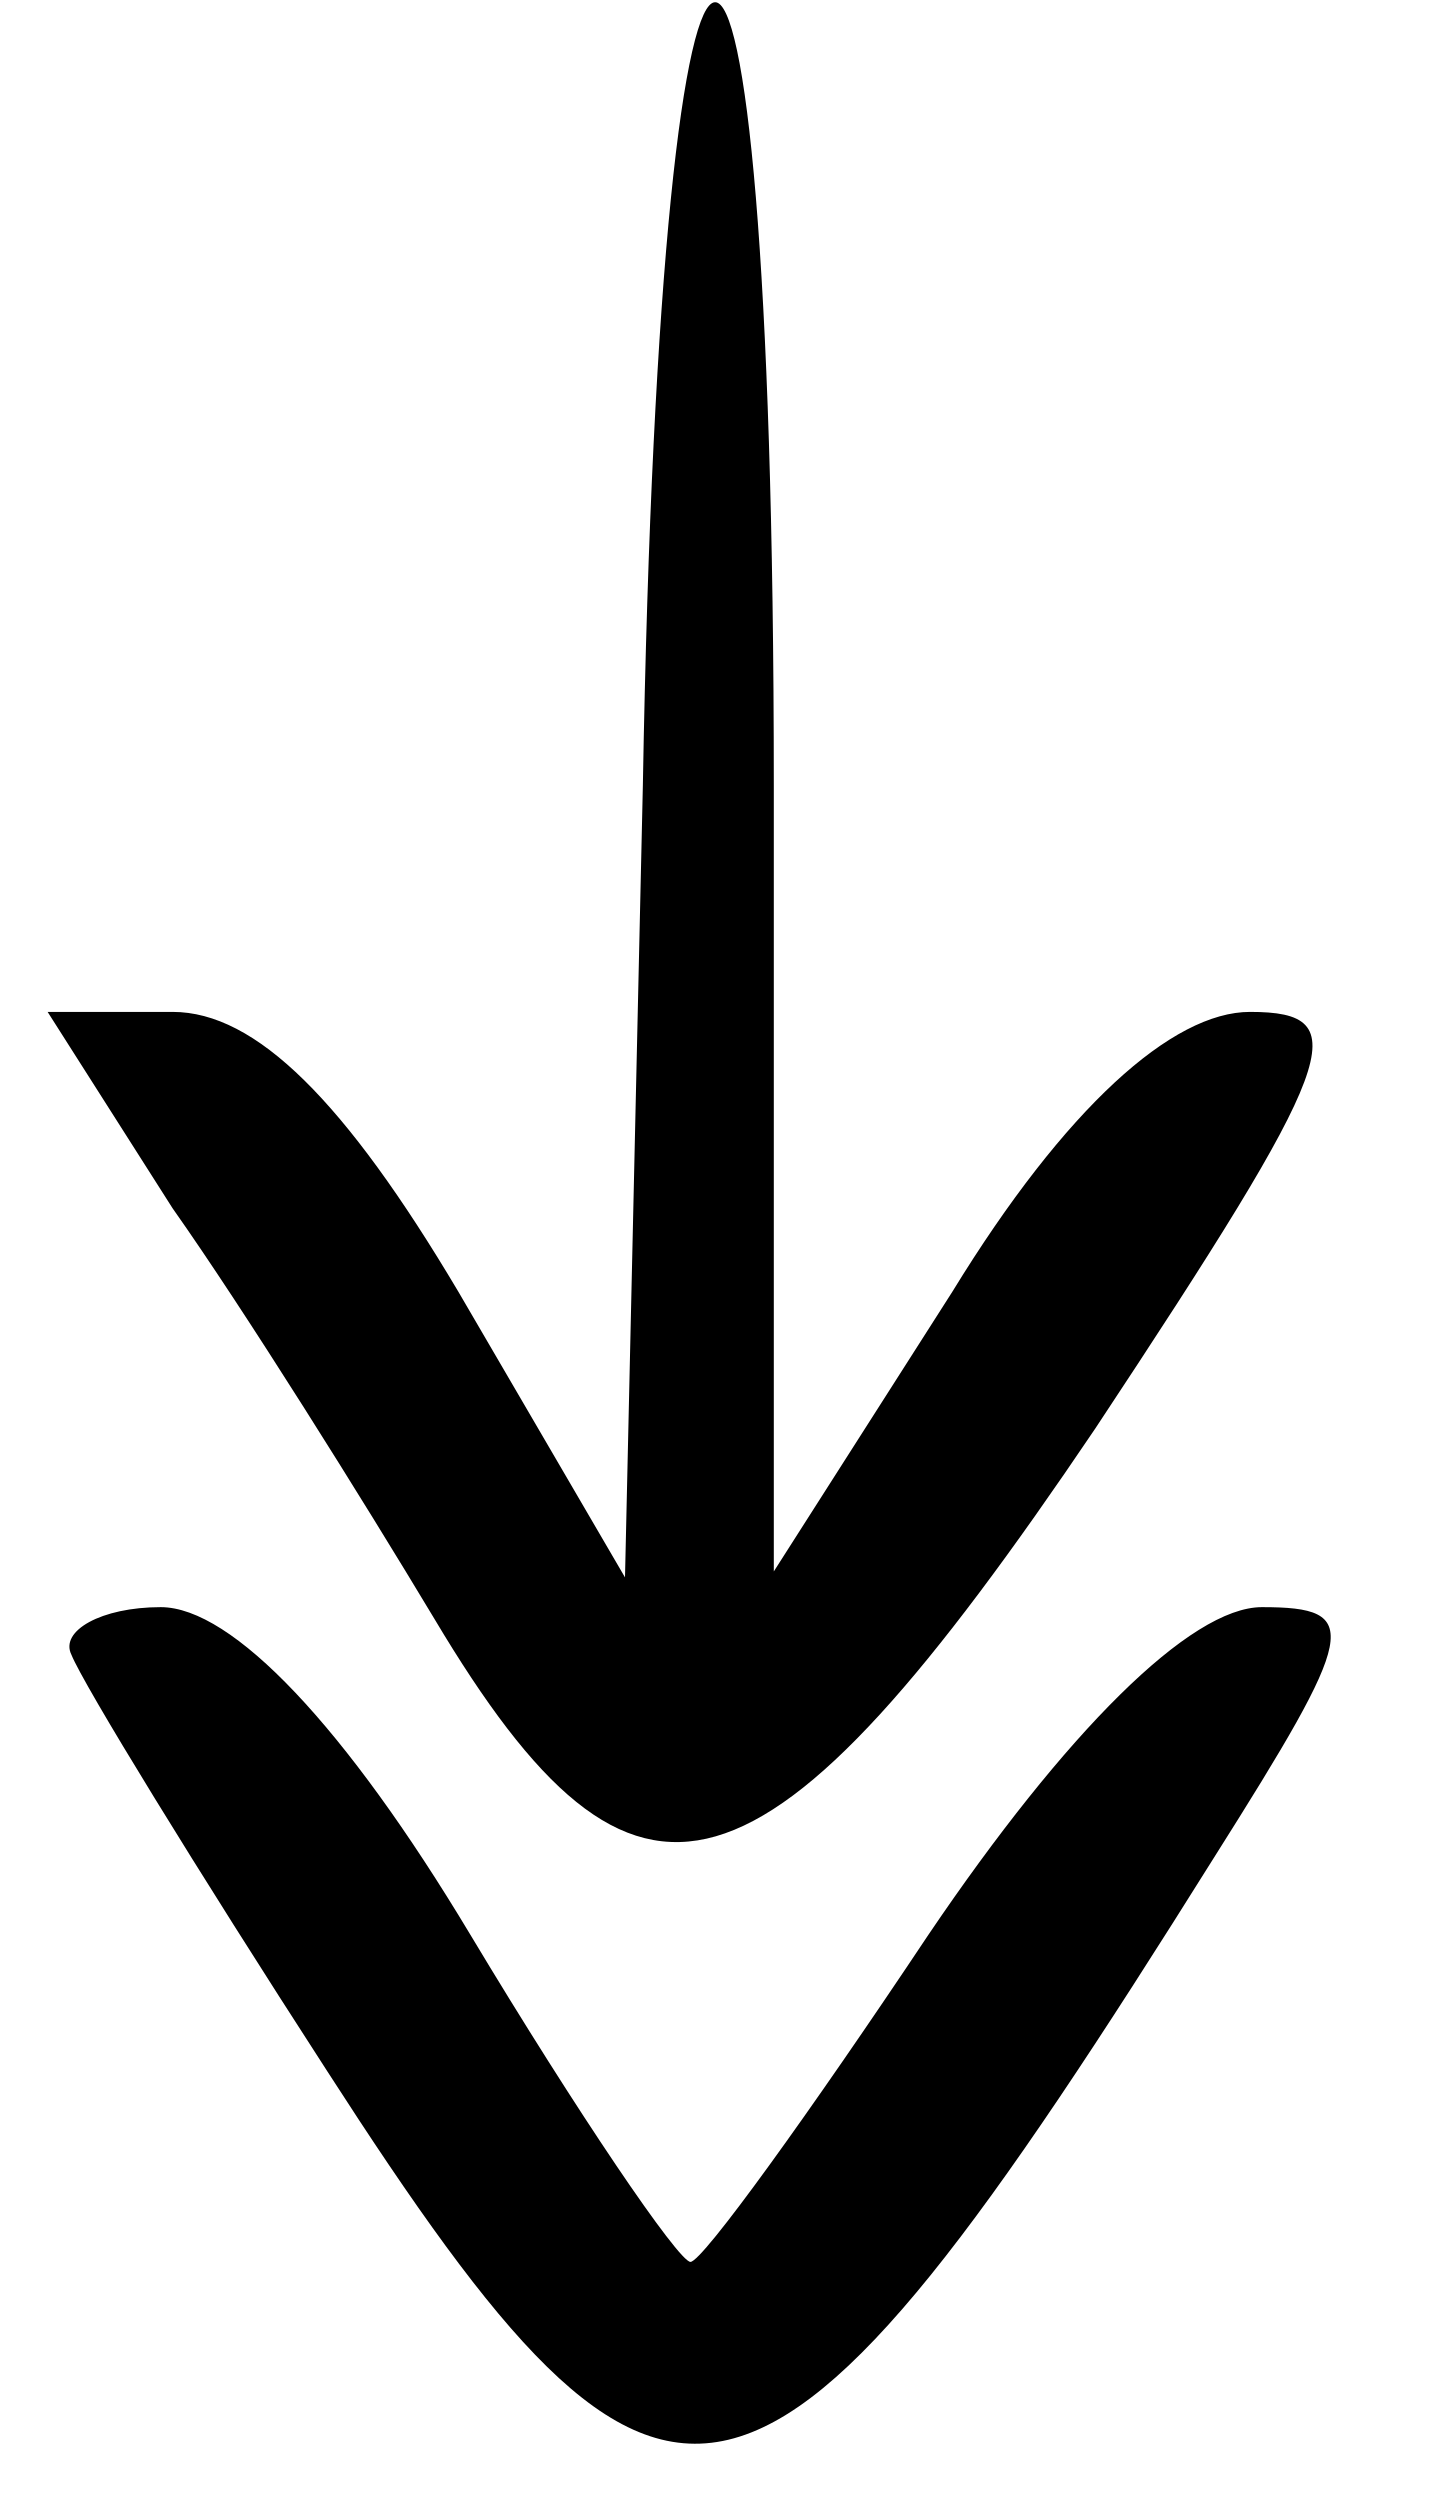
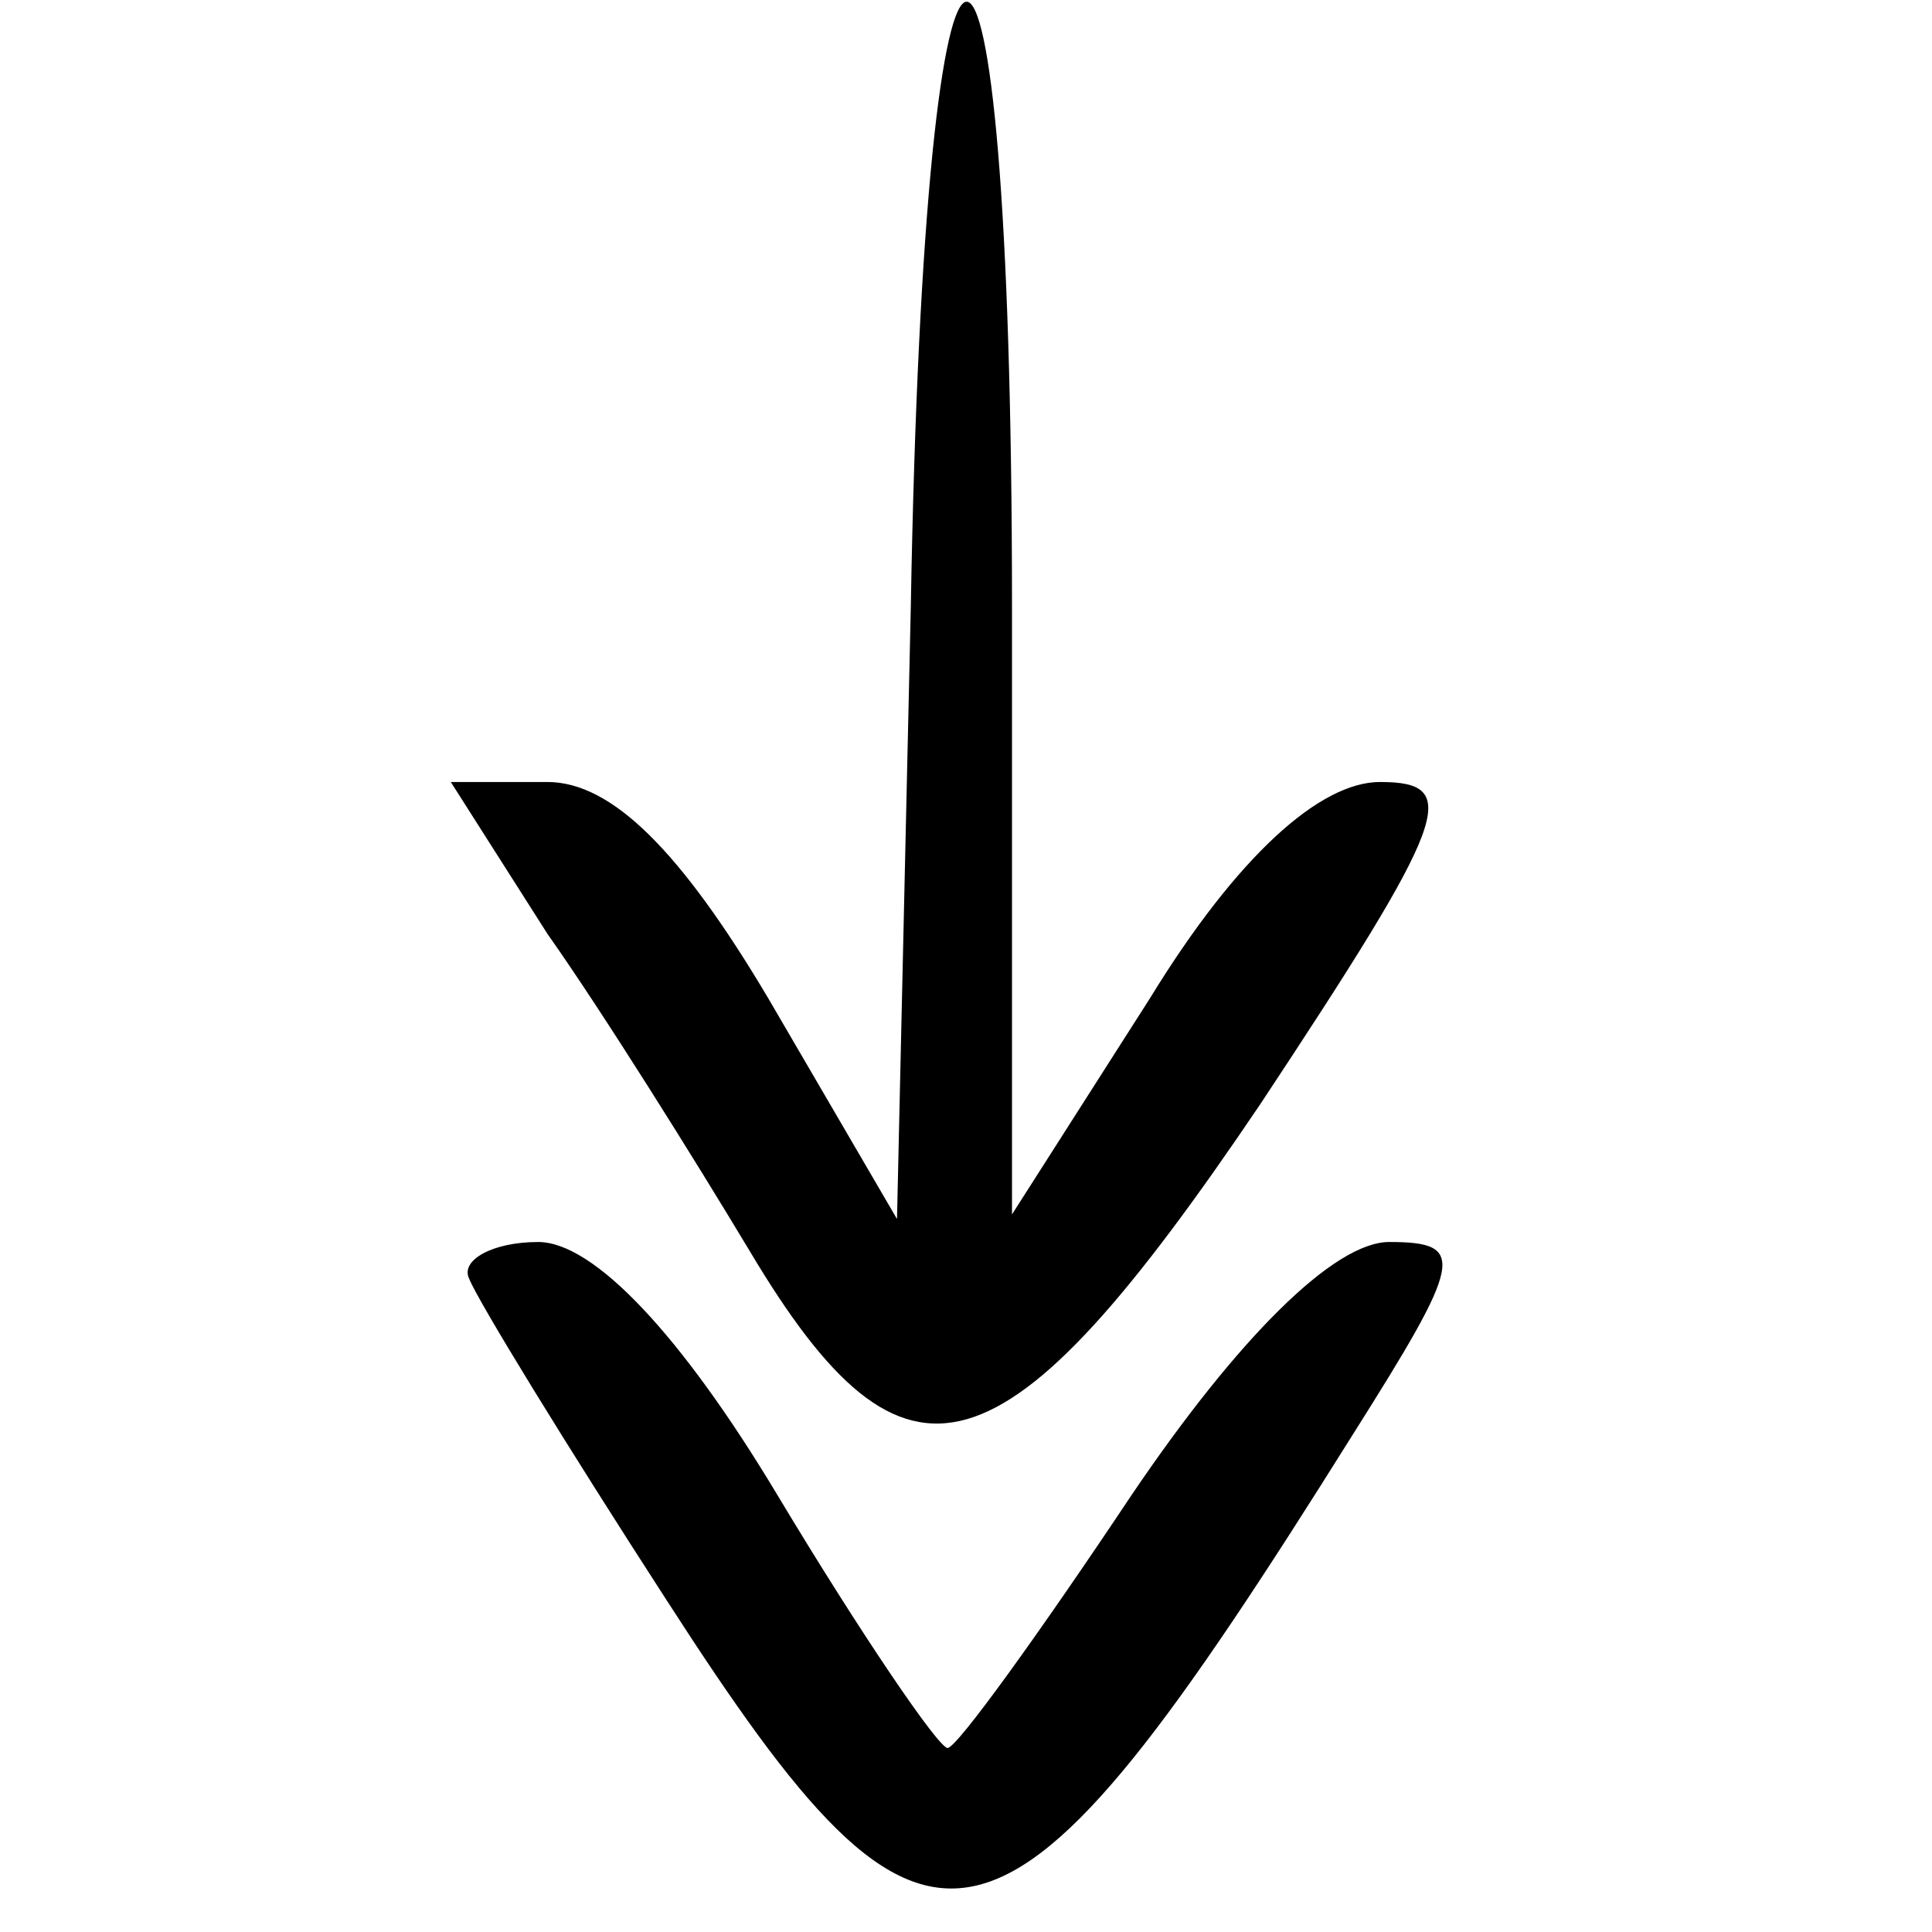
- <svg xmlns="http://www.w3.org/2000/svg" version="1.0" width="24pt" height="42pt" viewBox="0 0 24 42" preserveAspectRatio="xMidYMid meet">
+ <svg xmlns="http://www.w3.org/2000/svg" version="1.0" width="50px" height="50px" viewBox="0 0 24 42" preserveAspectRatio="xMidYMid meet">
  <g transform="translate(0,42) scale(0.1,-0.1)" fill="#000000" stroke="none">
    <path d="M108 288 l-3 -133 -28 48 c-19 32 -34 47 -48 47 l-21 0 21 -33 c12 -17 32 -49 44 -69 34 -57 55 -51 111 32 41 62 44 70 26 70 -13 0 -31 -16 -50 -47 l-30 -47 0 132 c0 176 -19 175 -22 0z" />
    <path d="M12 142 c2 -5 21 -36 43 -70 58 -90 72 -87 149 36 24 38 25 42 8 42 -12 0 -33 -21 -56 -55 -20 -30 -38 -55 -40 -55 -2 0 -19 25 -37 55 -21 35 -40 55 -52 55 -10 0 -17 -4 -15 -8z" />
  </g>
</svg>
